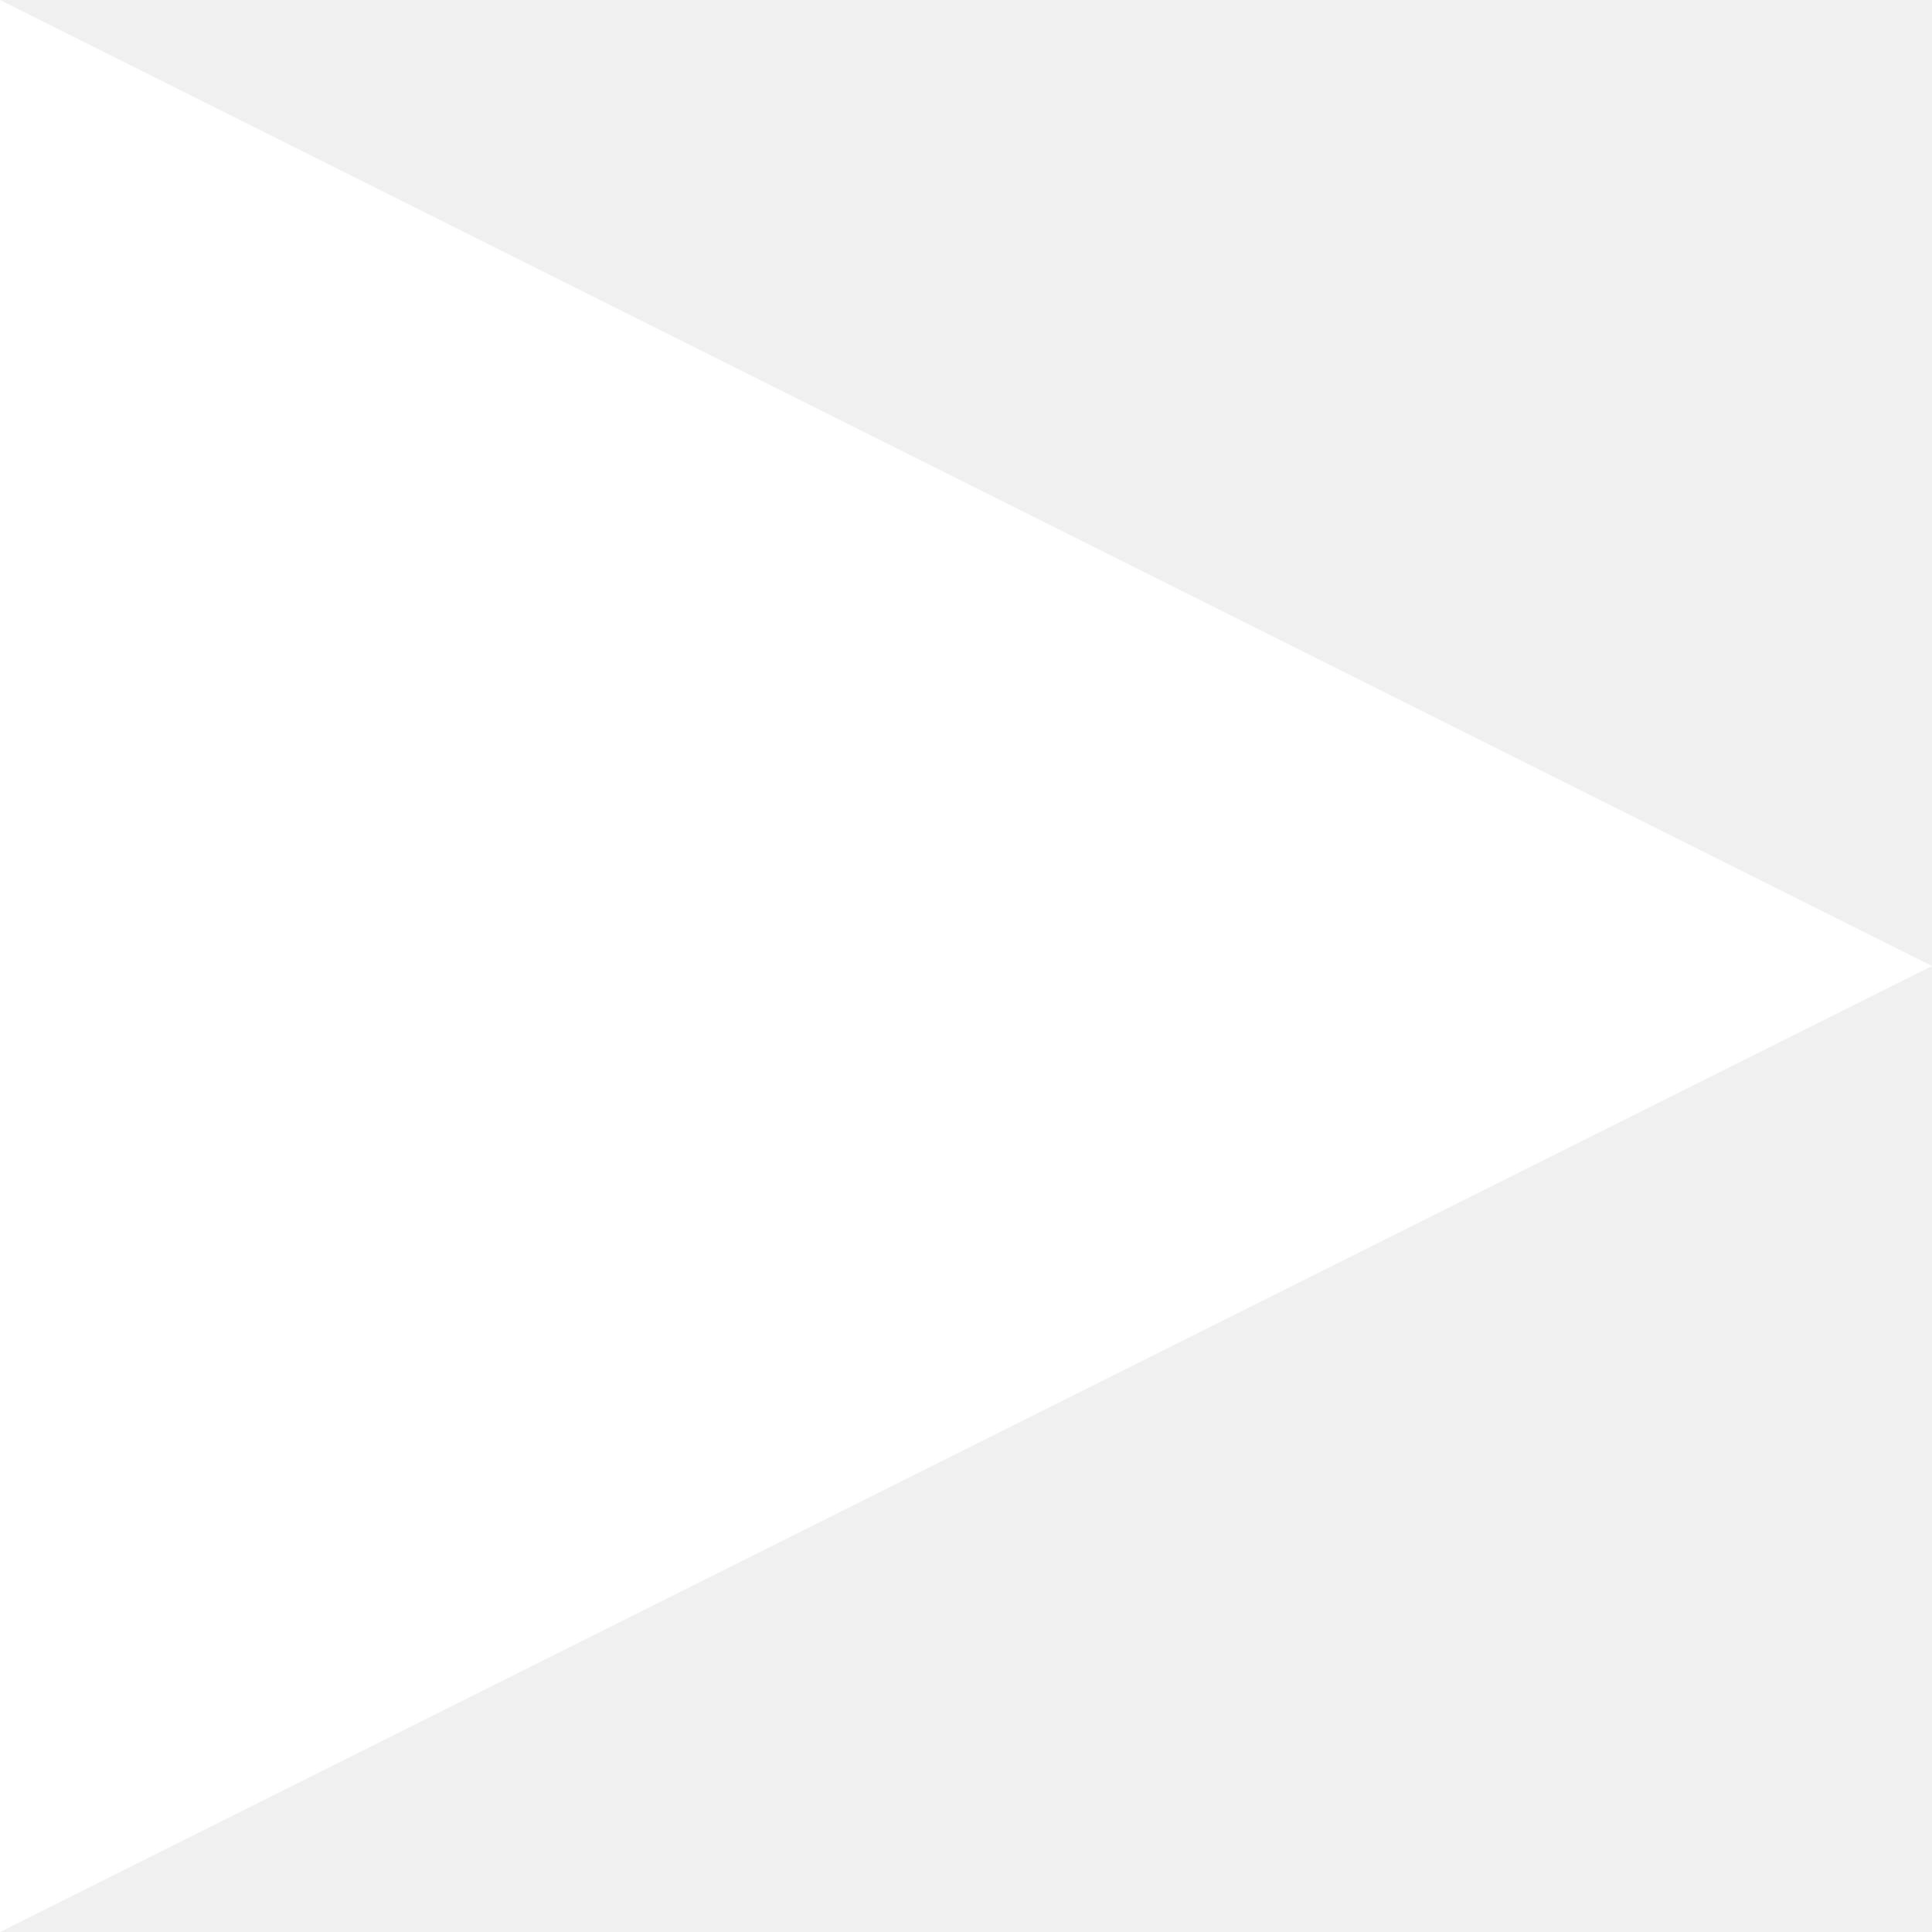
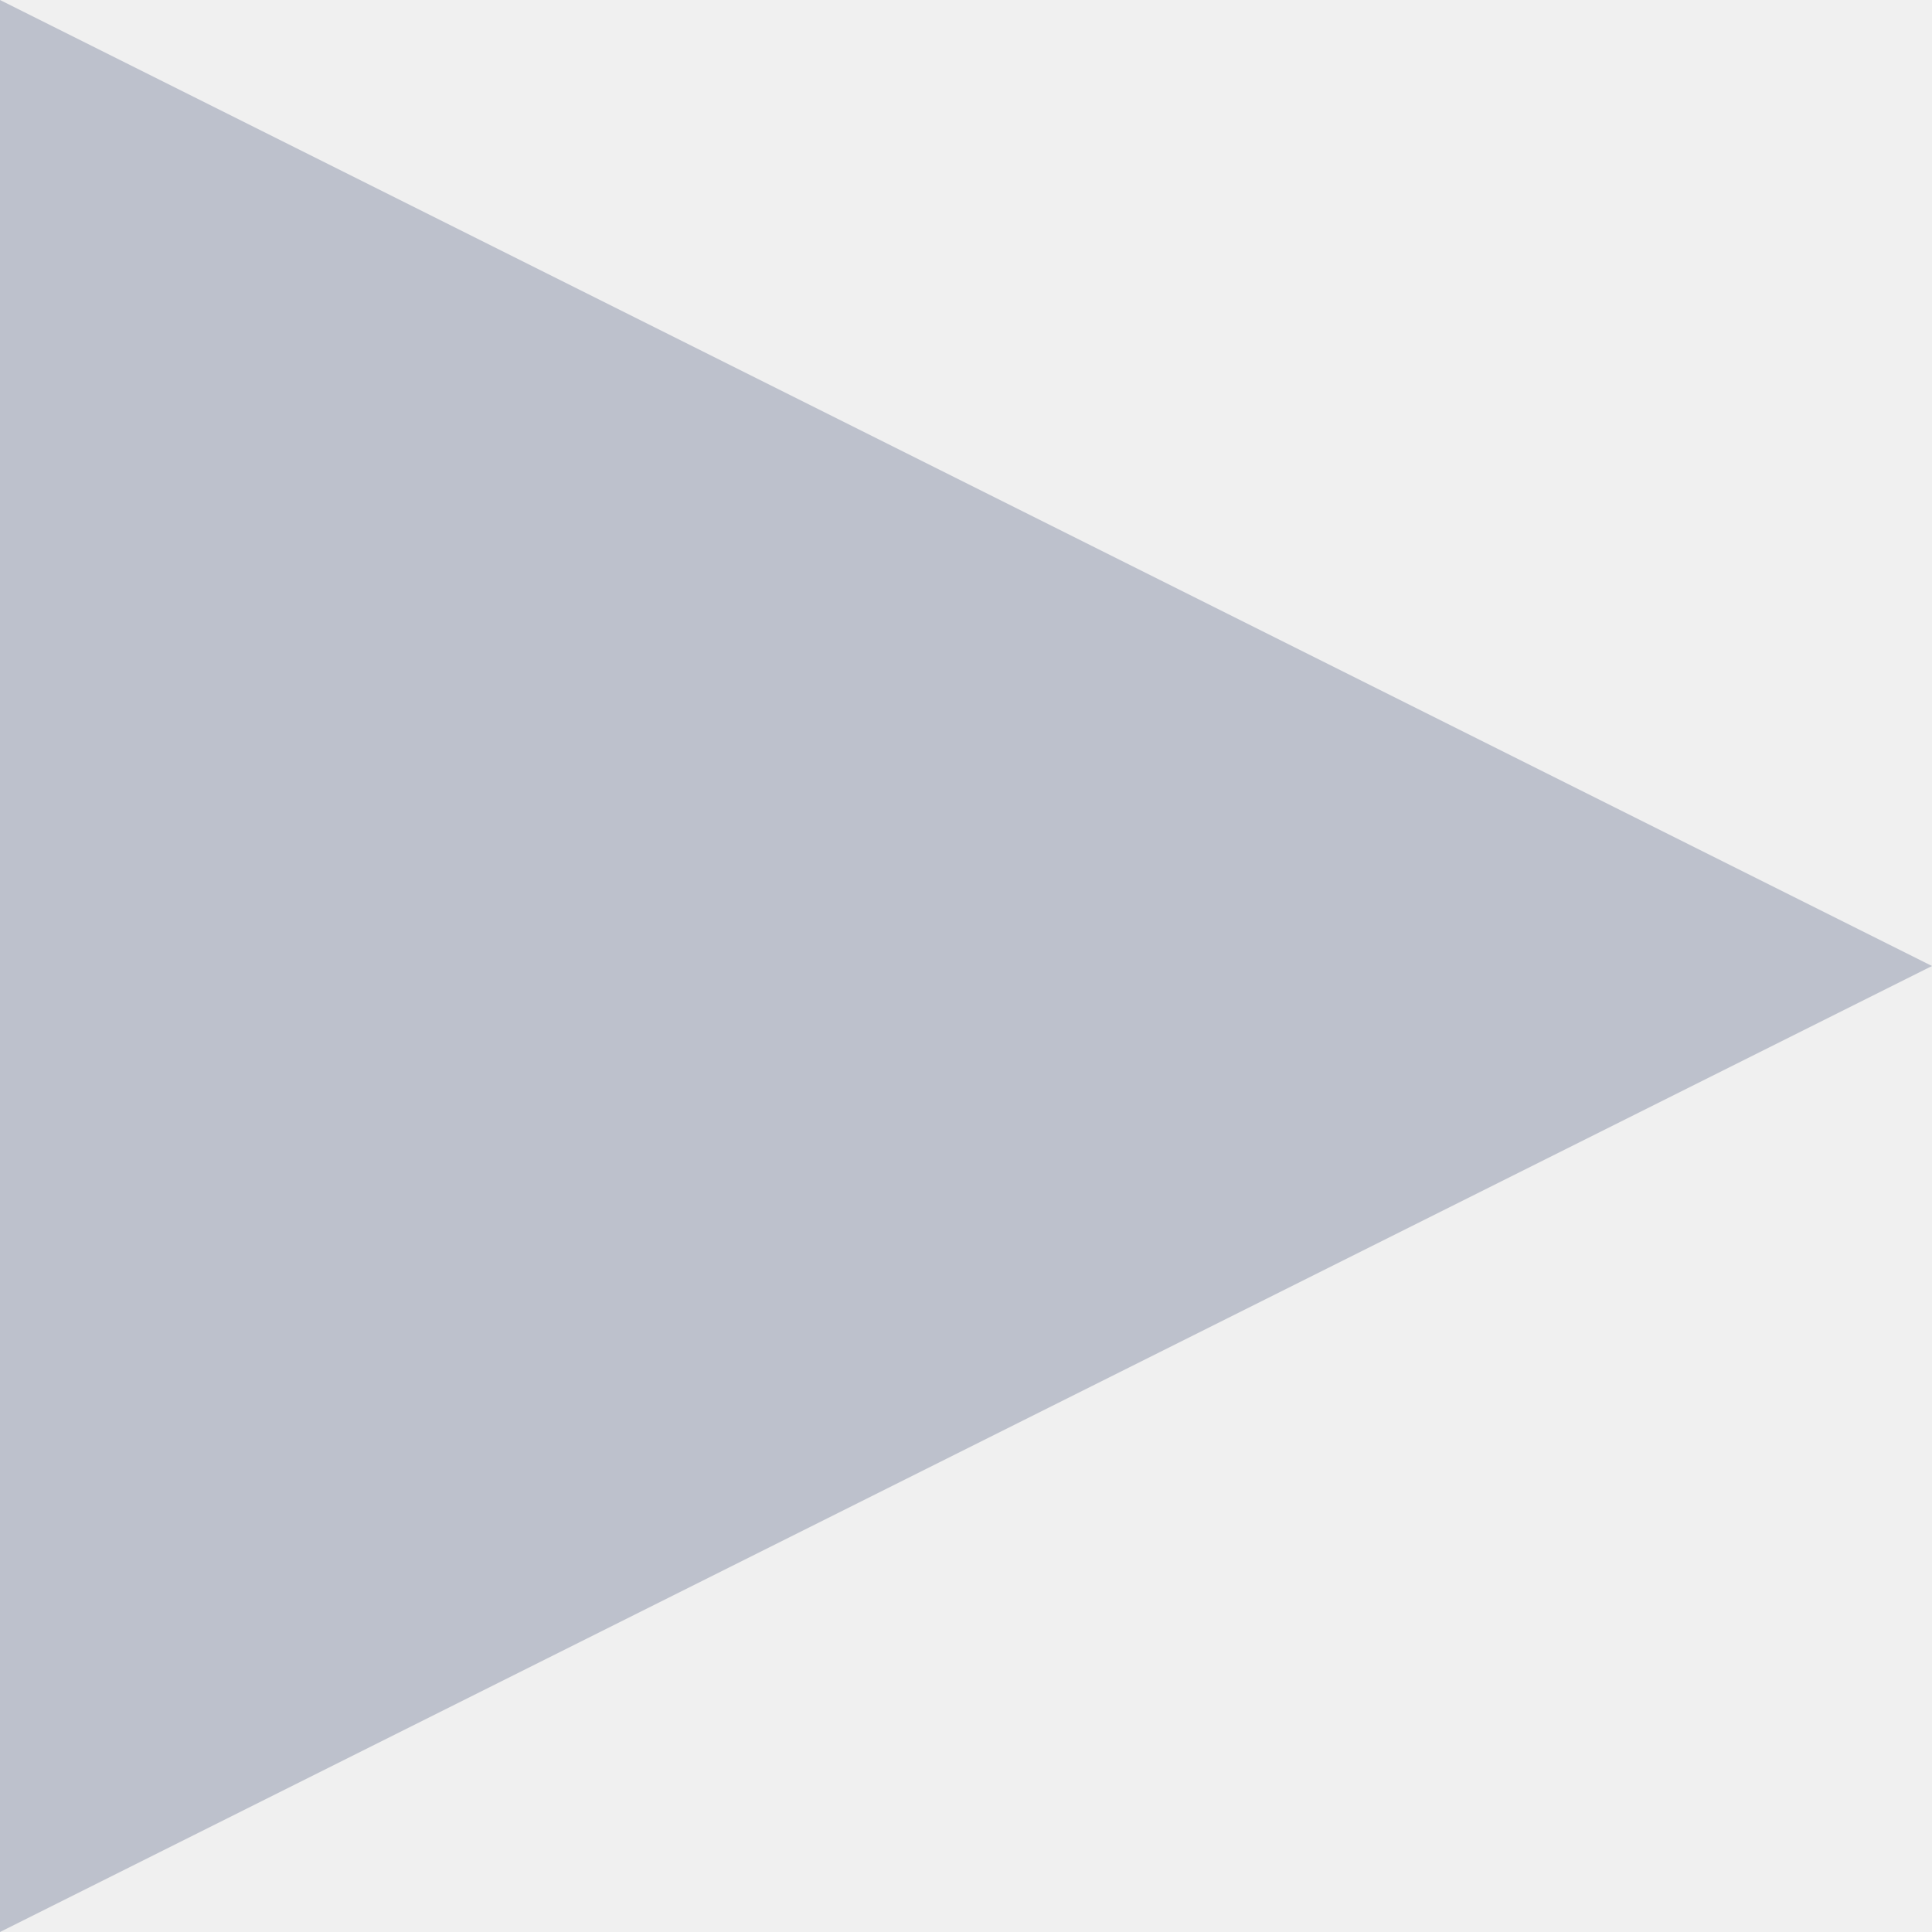
<svg xmlns="http://www.w3.org/2000/svg" version="1.1" id="Layer_1" x="0px" y="0px" width="50px" height="50px" viewBox="0 0 50 50" enable-background="new 0 0 50 50" xml:space="preserve">
-   <polygon fill="#FFFFFF" points="0,50 0,0 50,25 " />
+   <polygon fill="#BDC1CC" points="0,50 0,0 50,25 " />
</svg>
